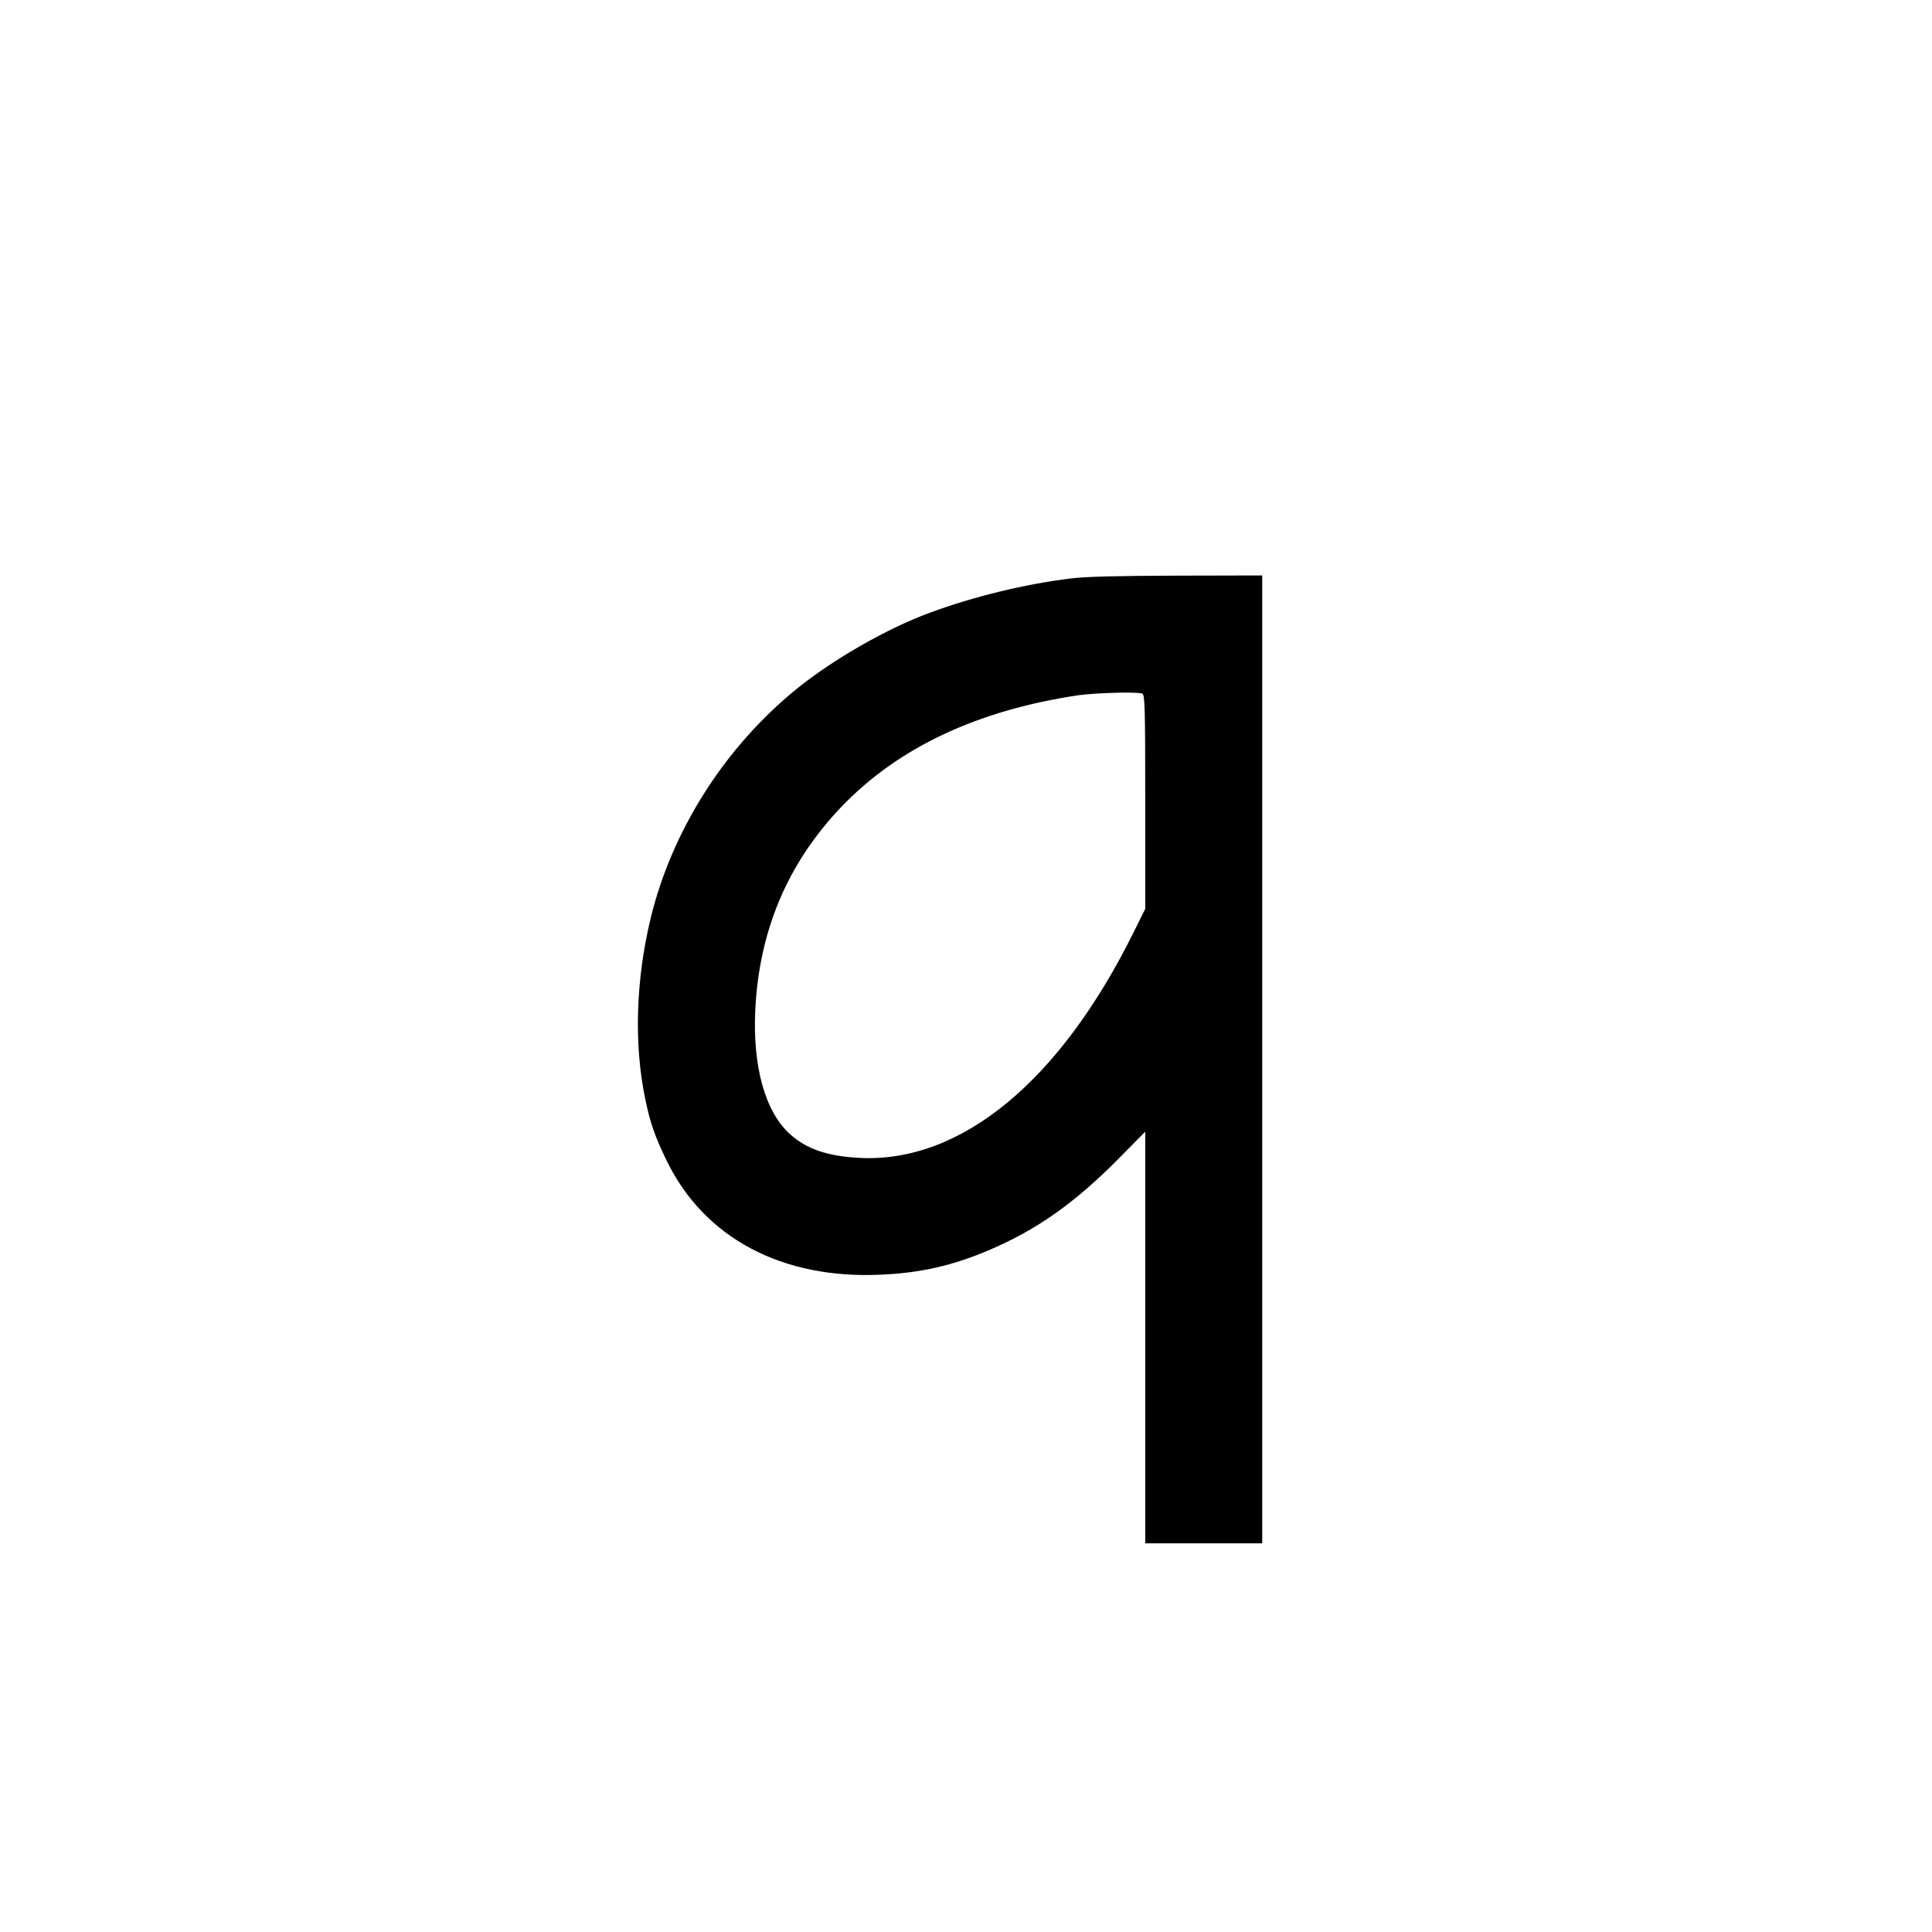
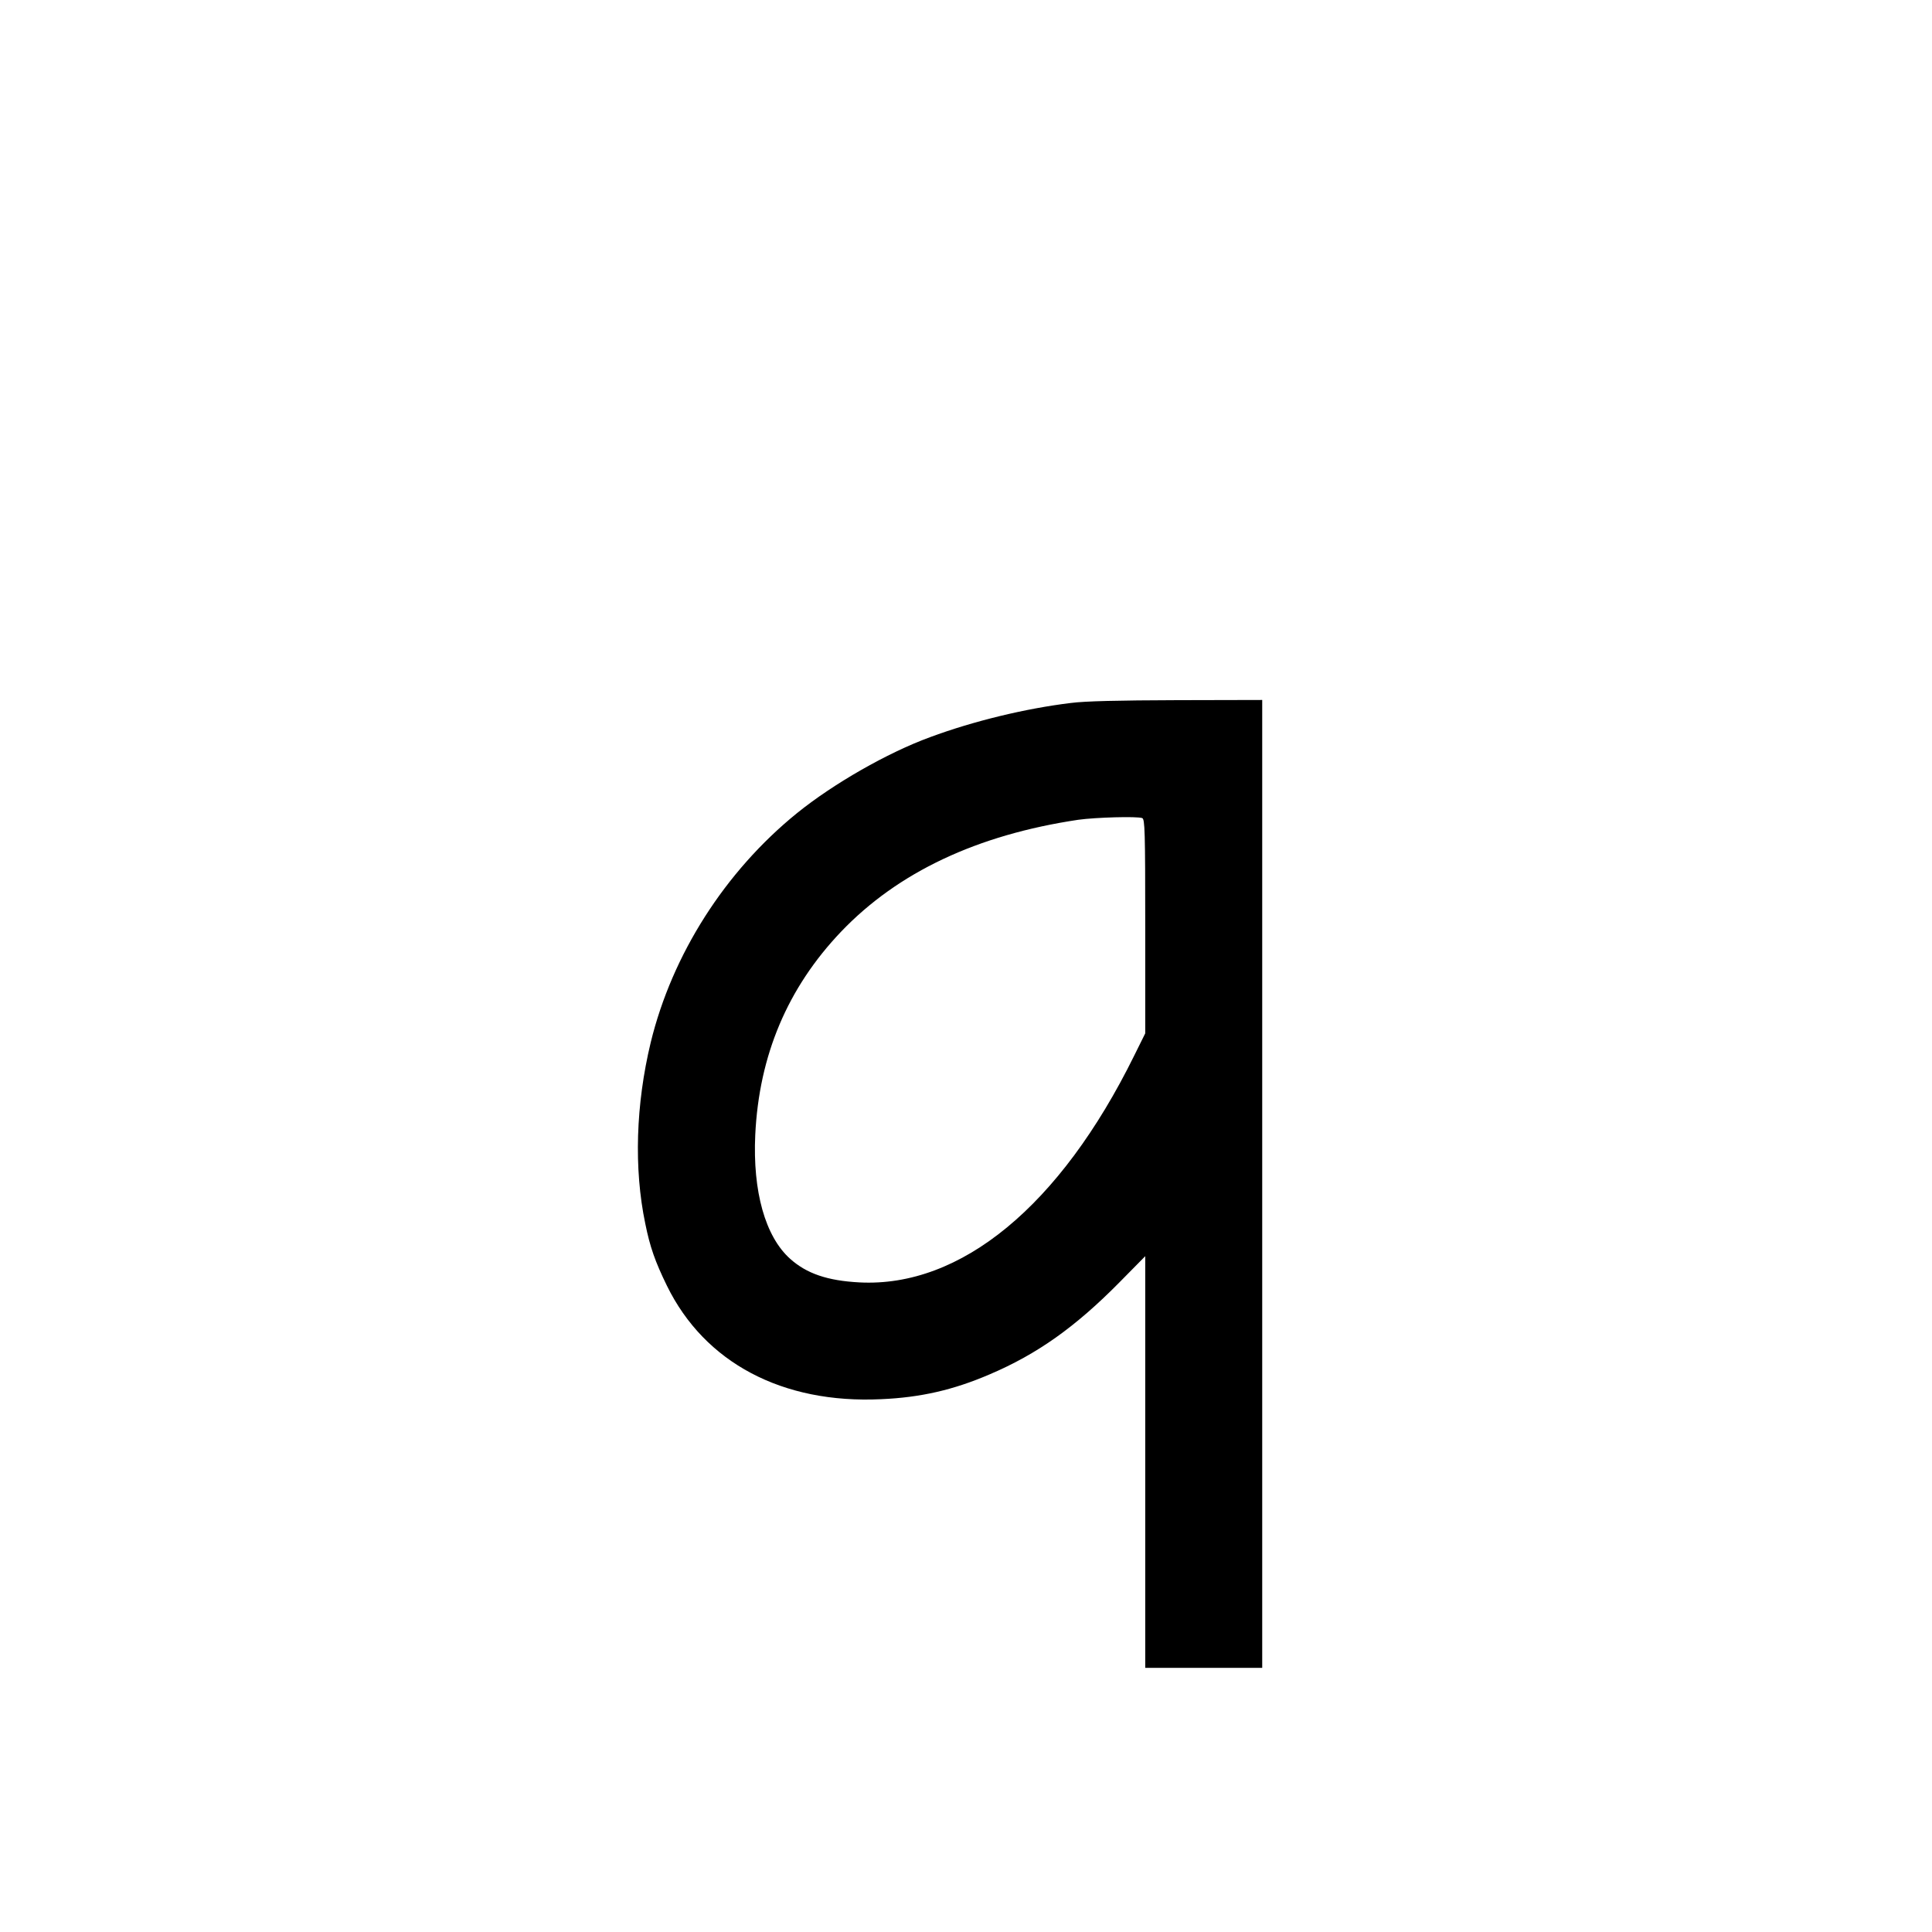
<svg xmlns="http://www.w3.org/2000/svg" width="1024" height="1024" viewBox="0 0 1024 1024">
-   <path d="M567.5 306.6C543.6 309.5 515.9 316.2 493.0 324.7C470.3 333.0 441.7 349.4 422.4 365.0C384.3 395.9 356.3 439.8 344.9 486.5C337.0 519.3 335.9 553.3 342.0 582.5C344.5 594.9 347.2 602.6 353.5 615.5C373.5 656.3 414.7 678.1 467.0 675.6C487.9 674.7 505.3 670.7 524.4 662.5C549.8 651.7 570.0 637.3 593.3 613.7L607.0 599.8V708.9V818.0H638.0H669.0V561.5V305.0L623.8 305.1C592.7 305.2 575.1 305.6 567.5 306.6ZM605.4 367.6C606.8 368.2 607.0 374.1 607.0 425.0V481.7L601.1 493.6C561.9 573.1 509.3 616.5 455.5 613.7C438.5 612.8 427.5 609.0 418.8 601.2C405.6 589.4 398.9 565.5 400.3 535.5C402.3 493.4 417.4 457.6 445.8 427.8C475.9 396.3 517.9 376.5 571.5 368.5C580.9 367.2 602.7 366.6 605.4 367.6Z" fill="#000000" fill-rule="nonzero" />
+   <path d="M567.5 372.6C543.6 375.5 515.9 382.2 493.0 390.7C470.3 399.0 441.7 415.4 422.4 431.0C384.3 461.9 356.3 505.8 344.9 552.5C337.0 585.3 335.9 619.3 342.0 648.5C344.5 660.9 347.2 668.6 353.5 681.5C373.5 722.3 414.7 744.1 467.0 741.6C487.9 740.7 505.3 736.7 524.4 728.5C549.8 717.7 570.0 703.3 593.3 679.7L607.0 665.8V774.9V884.0H638.0H669.0V627.5V371.0L623.8 371.1C592.7 371.2 575.1 371.6 567.5 372.6ZM605.4 433.6C606.8 434.2 607.0 440.1 607.0 491.0V547.7L601.1 559.6C561.9 639.1 509.3 682.5 455.5 679.7C438.5 678.8 427.5 675.0 418.8 667.2C405.6 655.4 398.9 631.5 400.3 601.5C402.3 559.4 417.4 523.6 445.8 493.8C475.9 462.3 517.9 442.5 571.5 434.5C580.9 433.2 602.7 432.6 605.4 433.6Z" fill="#000000" fill-rule="nonzero" />
</svg>
